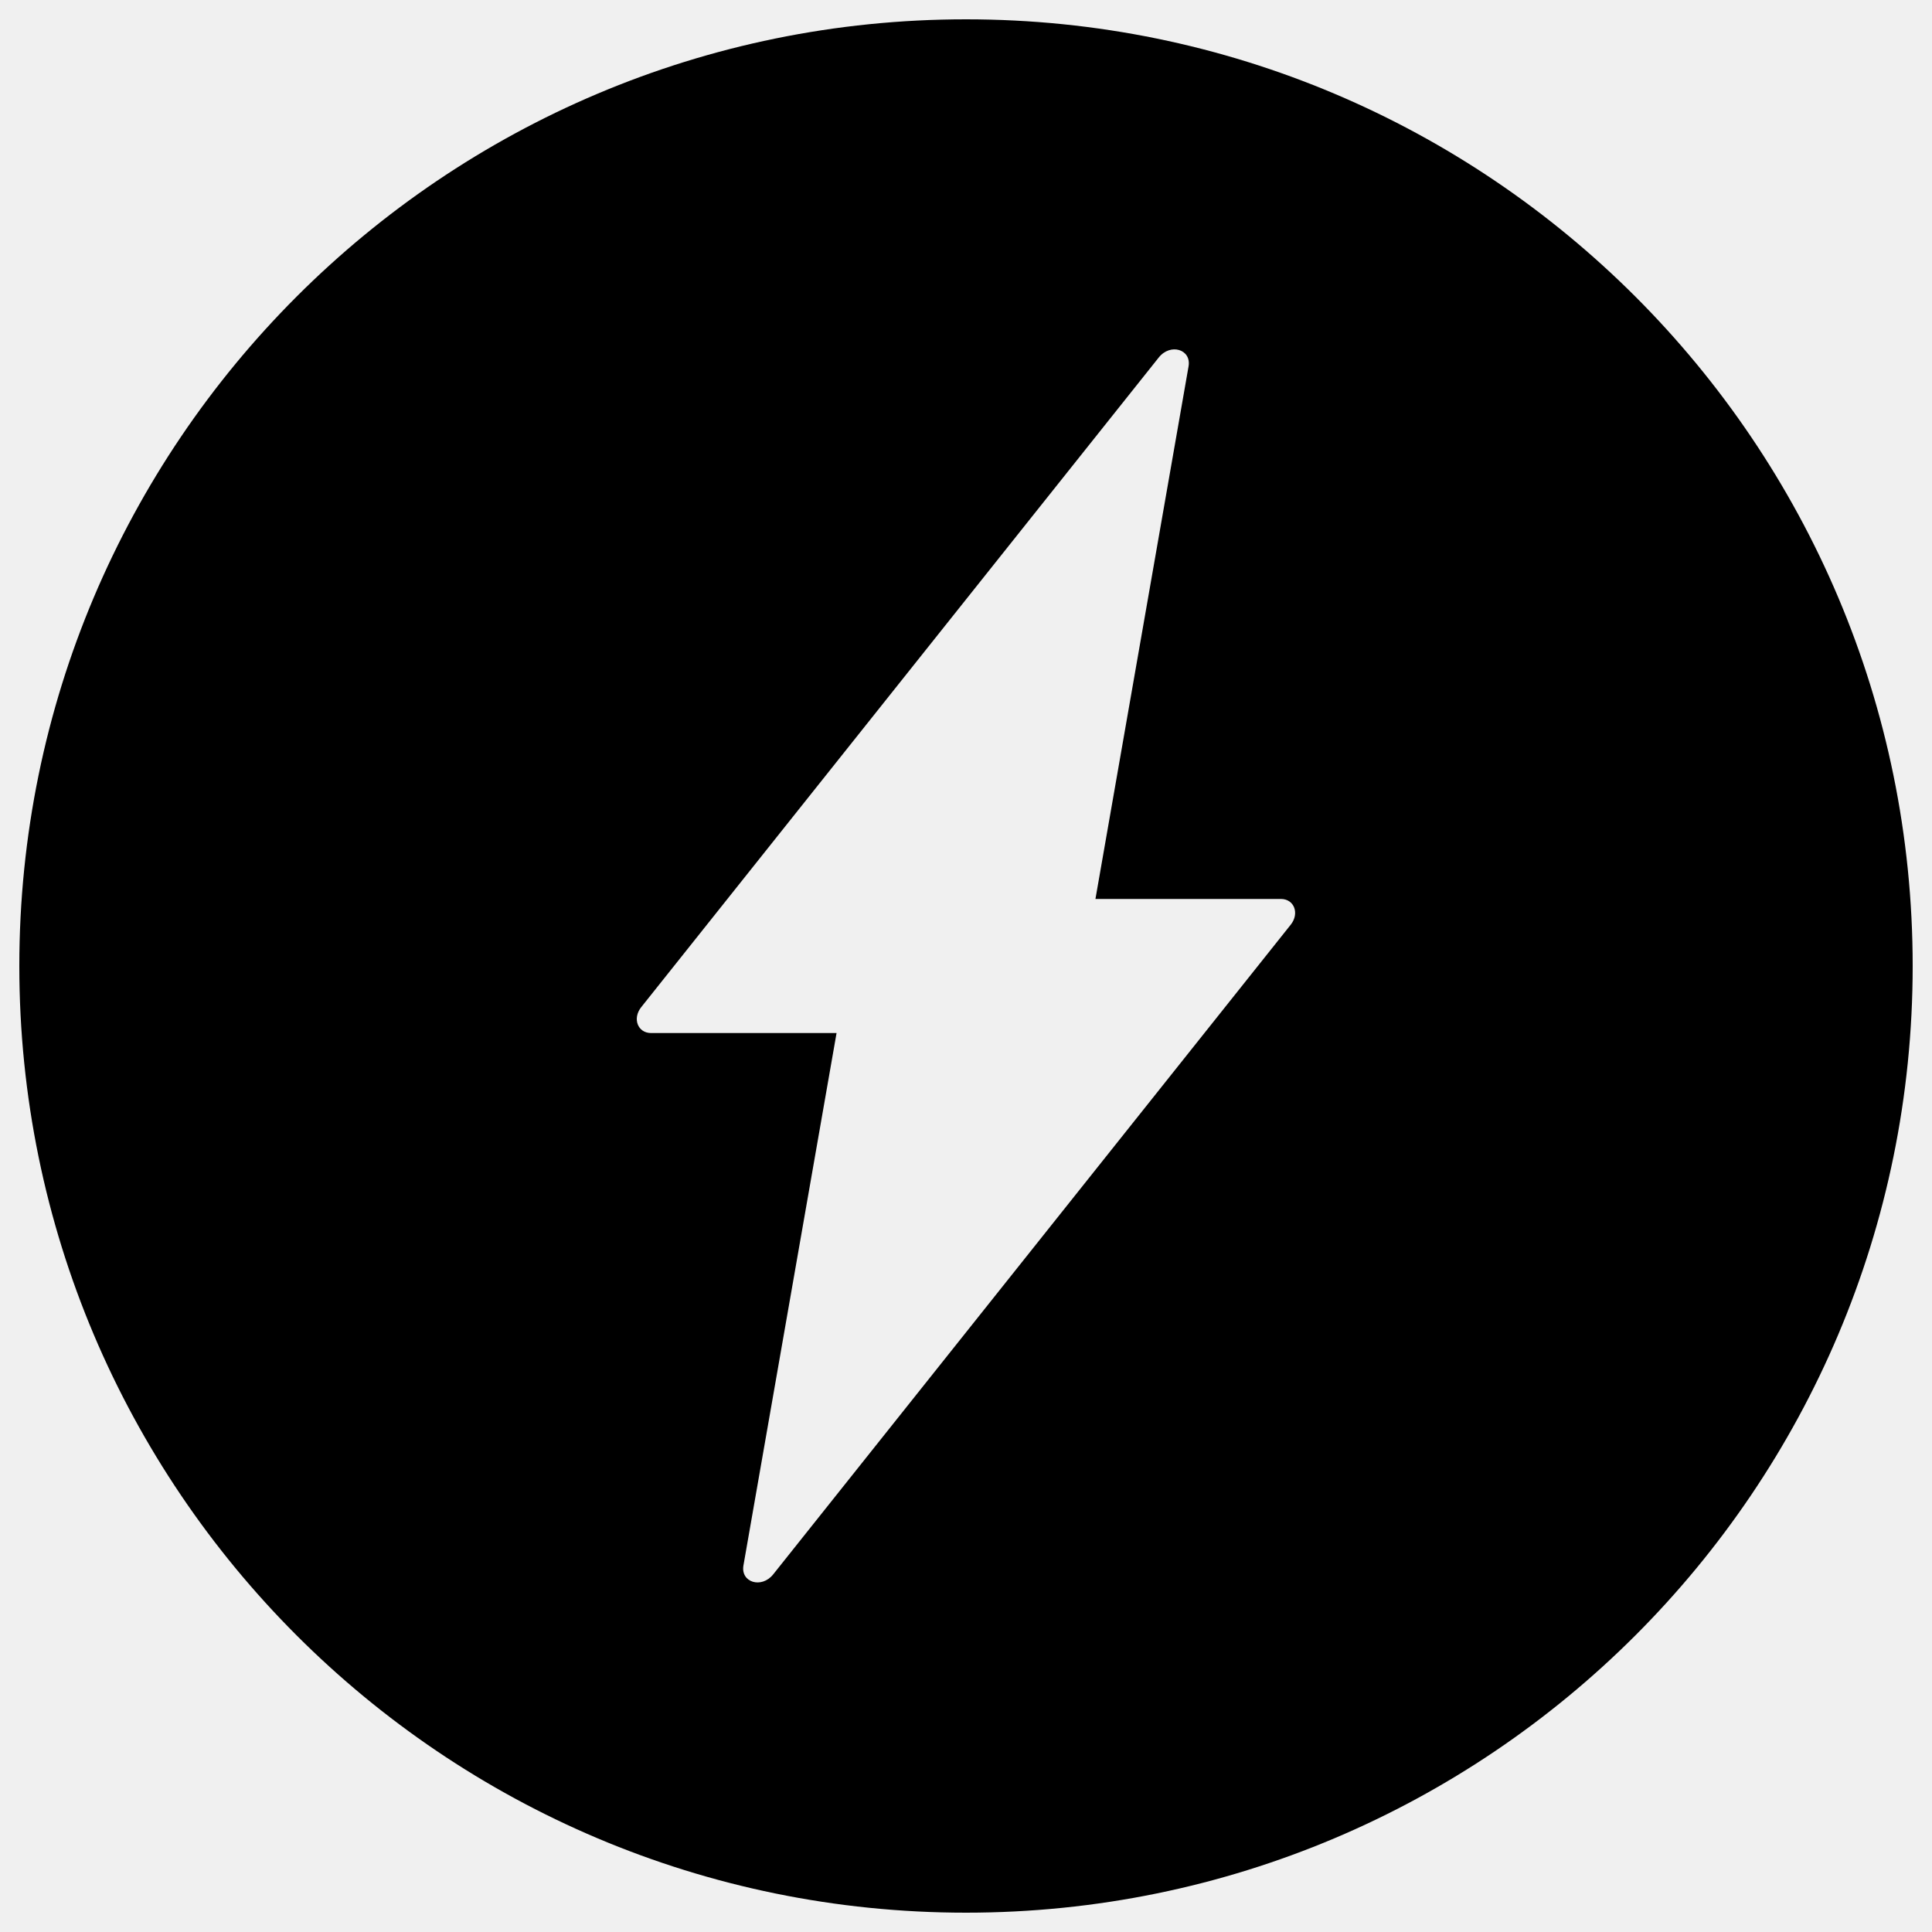
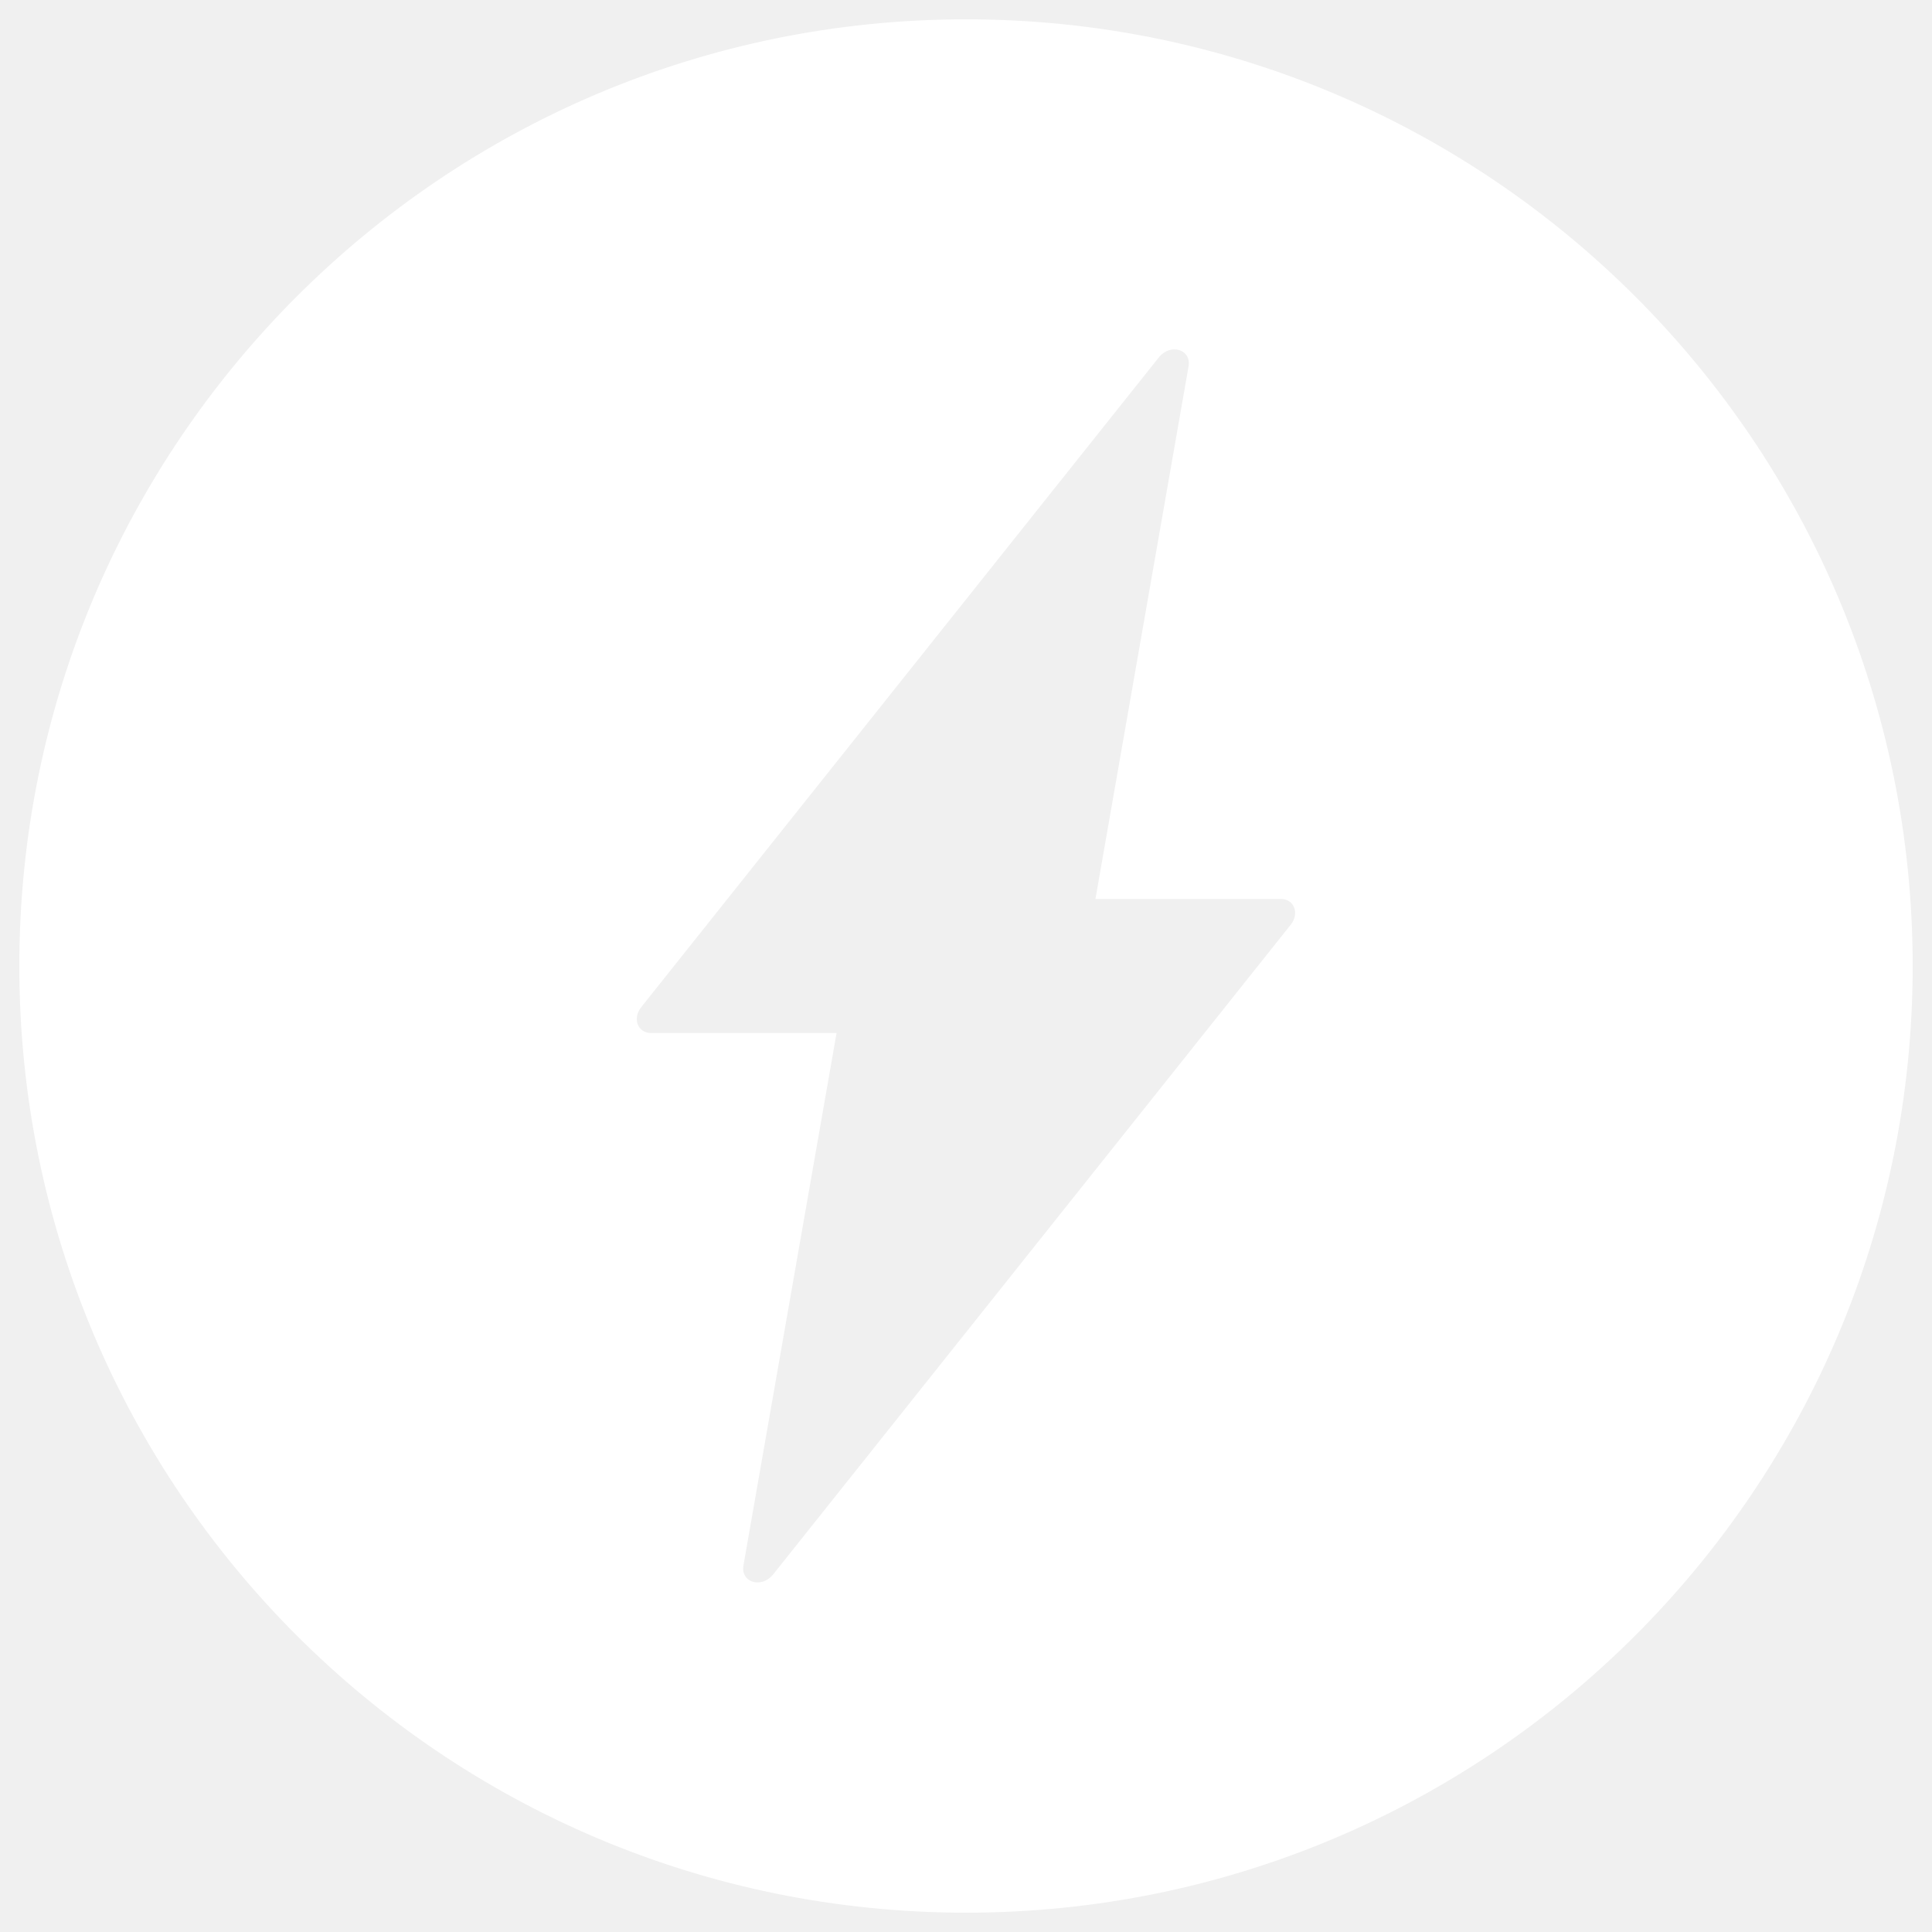
- <svg xmlns="http://www.w3.org/2000/svg" version="1.1" x="0px" y="0px" viewBox="0 0 1000 1000" enable-background="new 0 0 1000 1000" xml:space="preserve">
+ <svg xmlns="http://www.w3.org/2000/svg" version="1.1" x="0px" y="0px" viewBox="0 0 1000 1000" enable-background="new 0 0 1000 1000" xml:space="preserve" fill="#fff">
  <g>
    <path d="M500,10C229.4,10,10,229.4,10,500c0,270.6,219.4,490,490,490c270.6,0,490-219.4,490-490C990,229.4,770.6,10,500,10z M668.1,478.6L400.2,814.9c-6,7.5-16.9,4.2-15.4-4.6L433,534.7h-96c-6.9,0-9.8-7.5-5.1-13.4l267.9-336.3c6-7.5,16.9-4.2,15.4,4.6L567,465.3h96C669.9,465.3,672.7,472.8,668.1,478.6z" />
  </g>
</svg>
